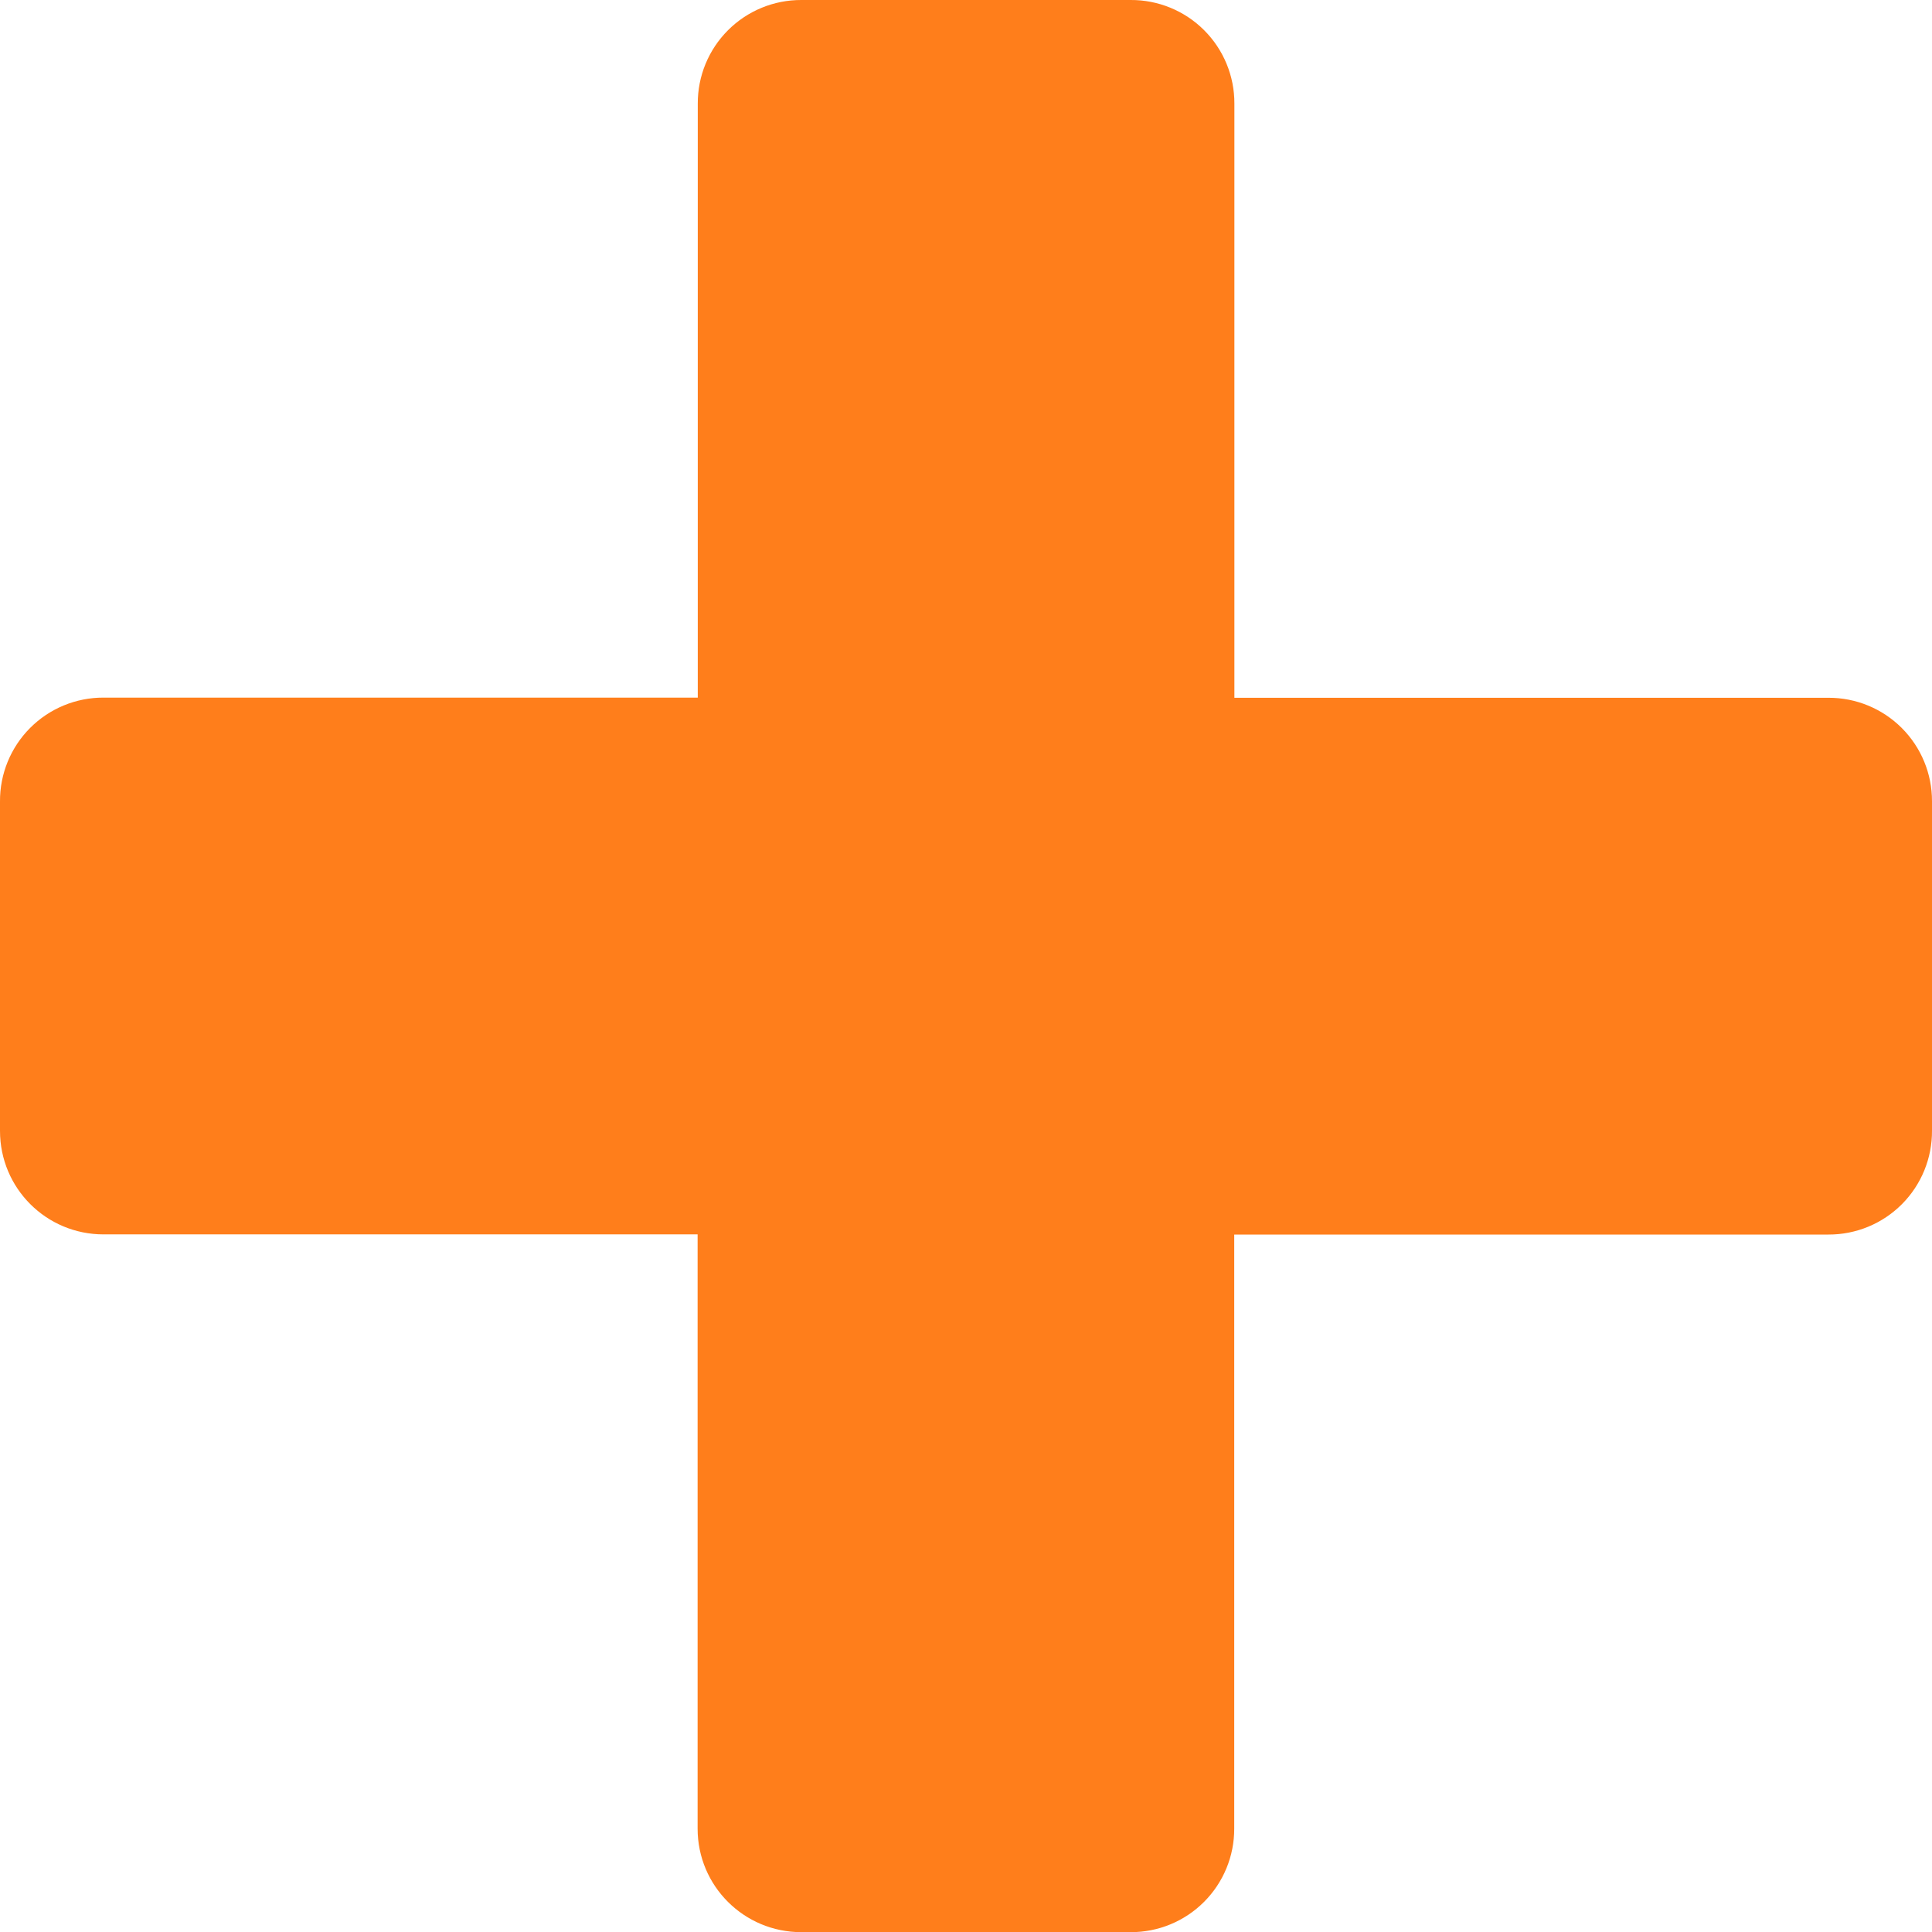
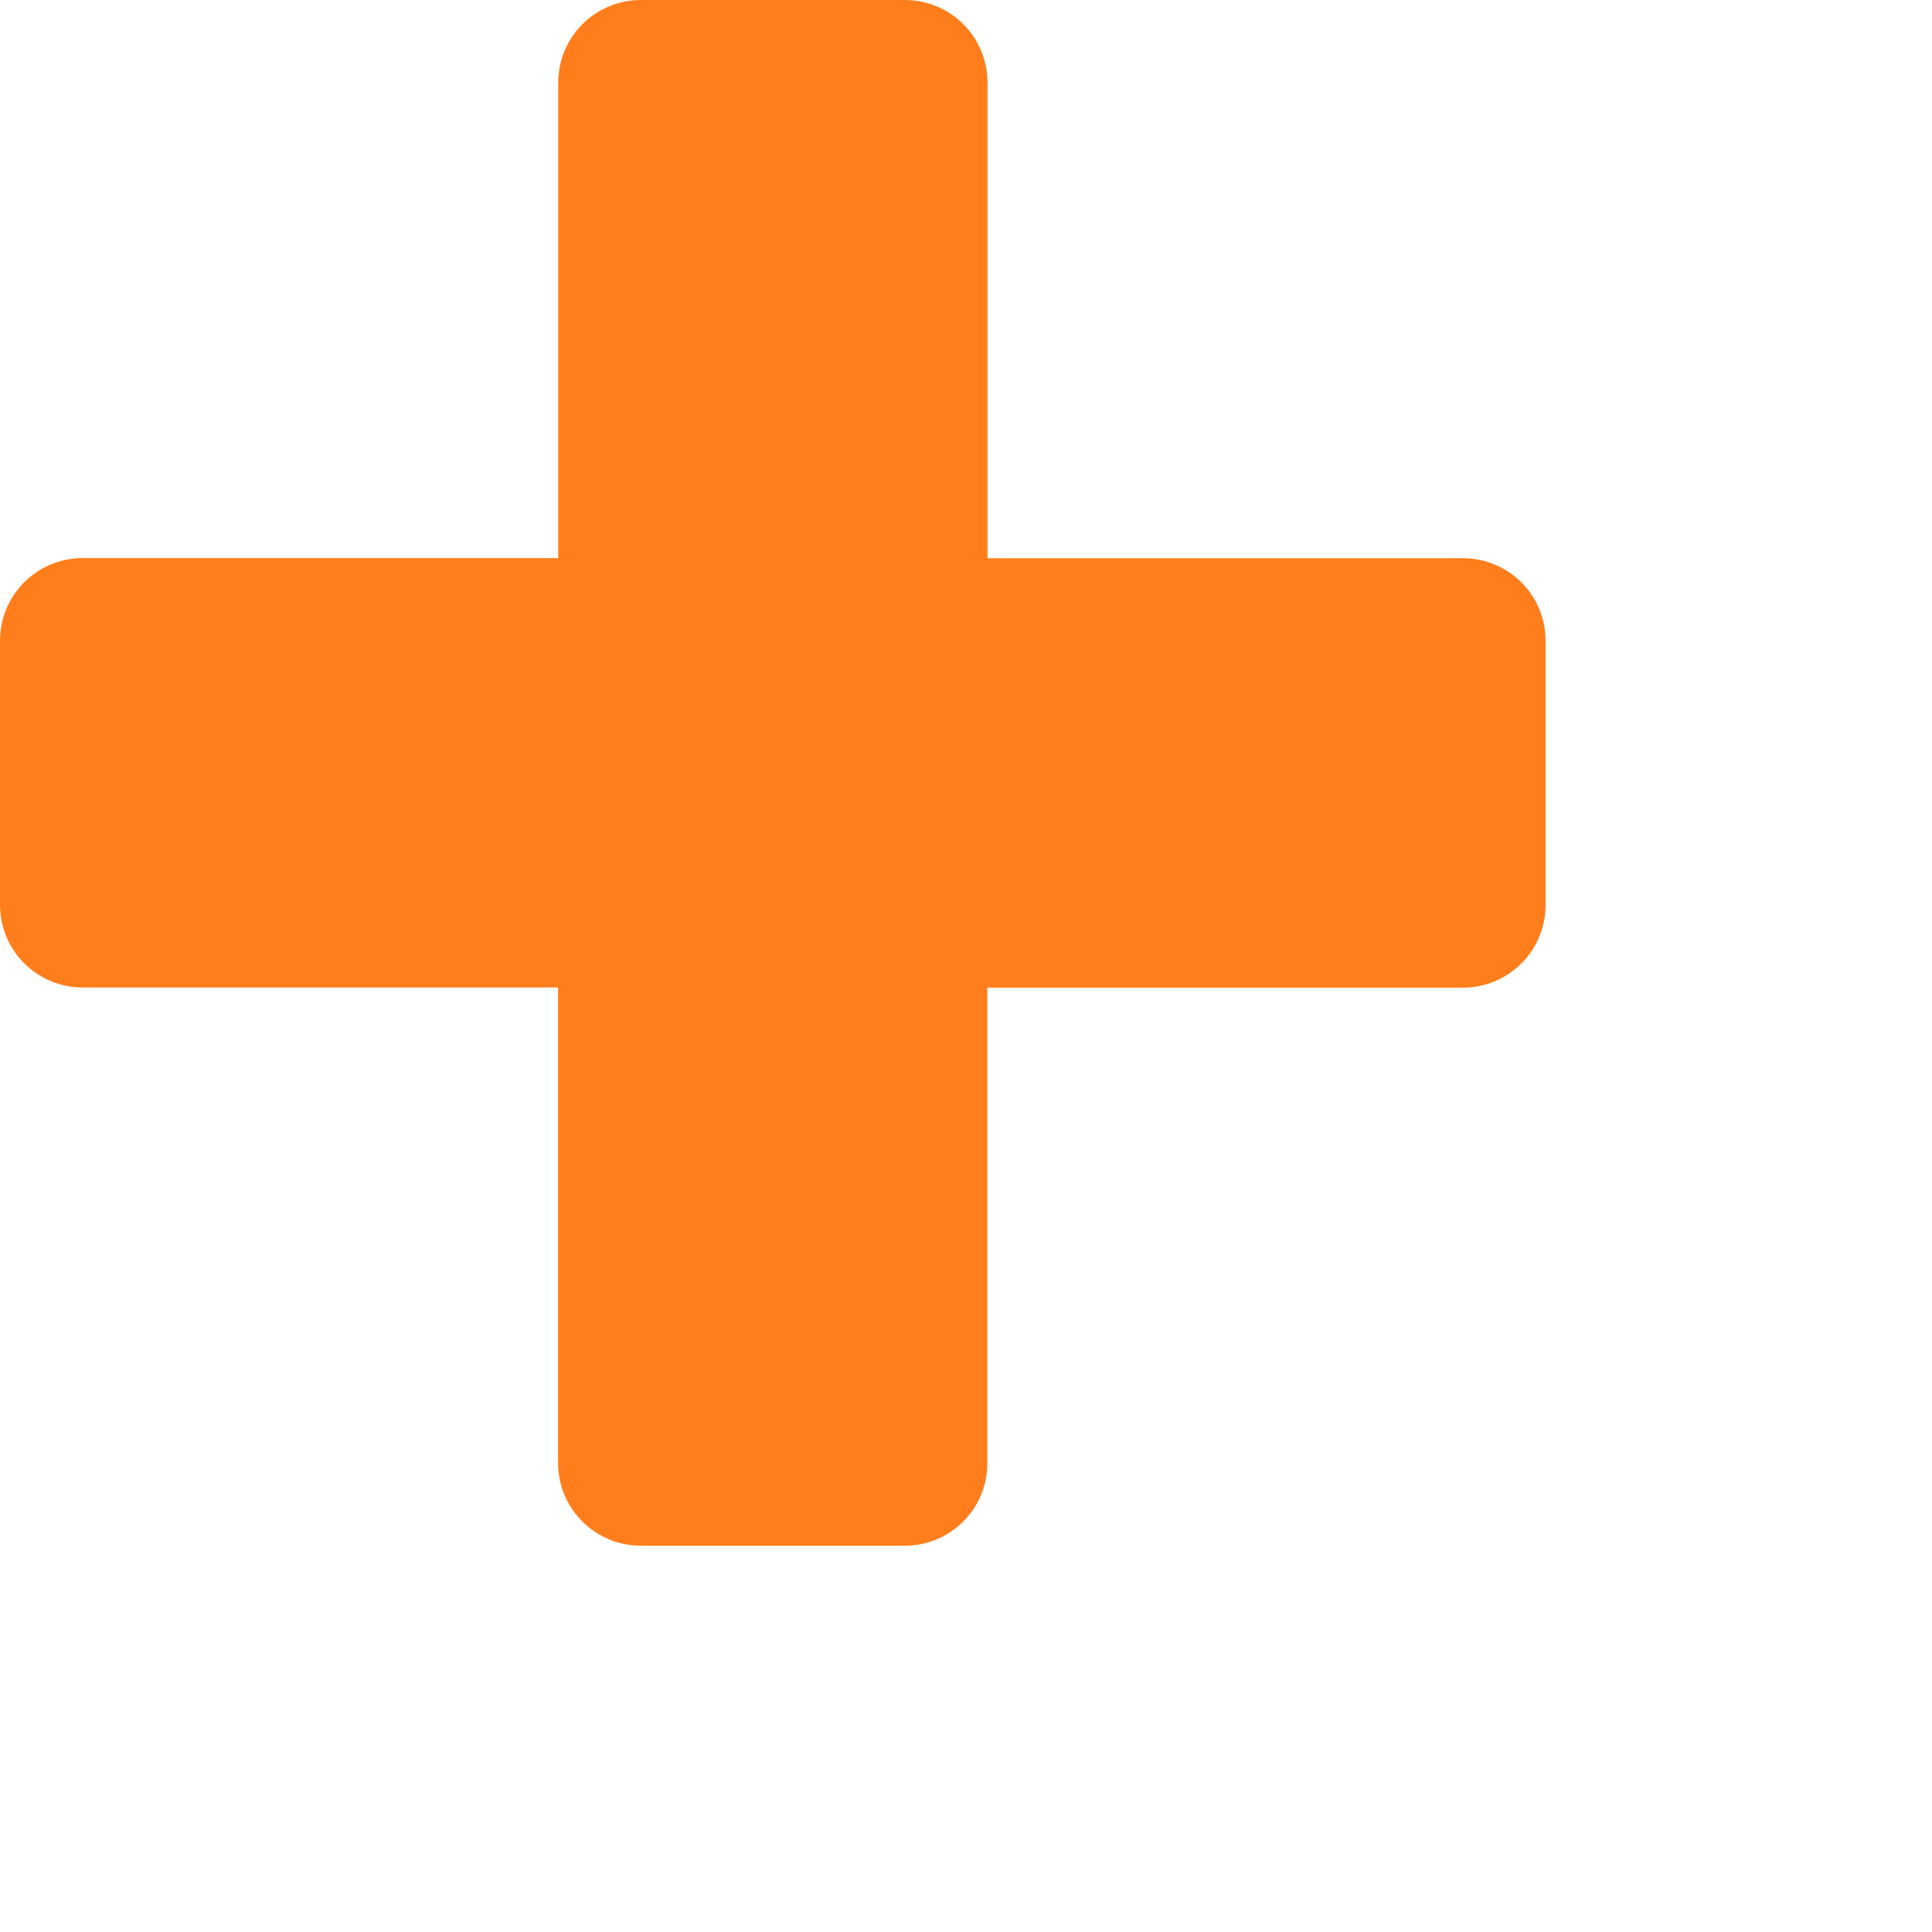
- <svg xmlns="http://www.w3.org/2000/svg" xmlns:xlink="http://www.w3.org/1999/xlink" width="12" height="12">
+ <svg xmlns="http://www.w3.org/2000/svg" xmlns:xlink="http://www.w3.org/1999/xlink" width="15" height="15">
  <defs>
    <path d="M12 7.023V4.977a.641.641 0 0 0-.643-.643h-3.69V.643A.641.641 0 0 0 7.022 0H4.977a.641.641 0 0 0-.643.643v3.69H.643A.641.641 0 0 0 0 4.978v2.046c0 .356.287.643.643.643h3.69v3.691c0 .356.288.643.644.643h2.046a.641.641 0 0 0 .643-.643v-3.69h3.691A.641.641 0 0 0 12 7.022Z" id="b" />
  </defs>
  <use fill="#FF7E1B" fill-rule="nonzero" xlink:href="#b" />
</svg>
